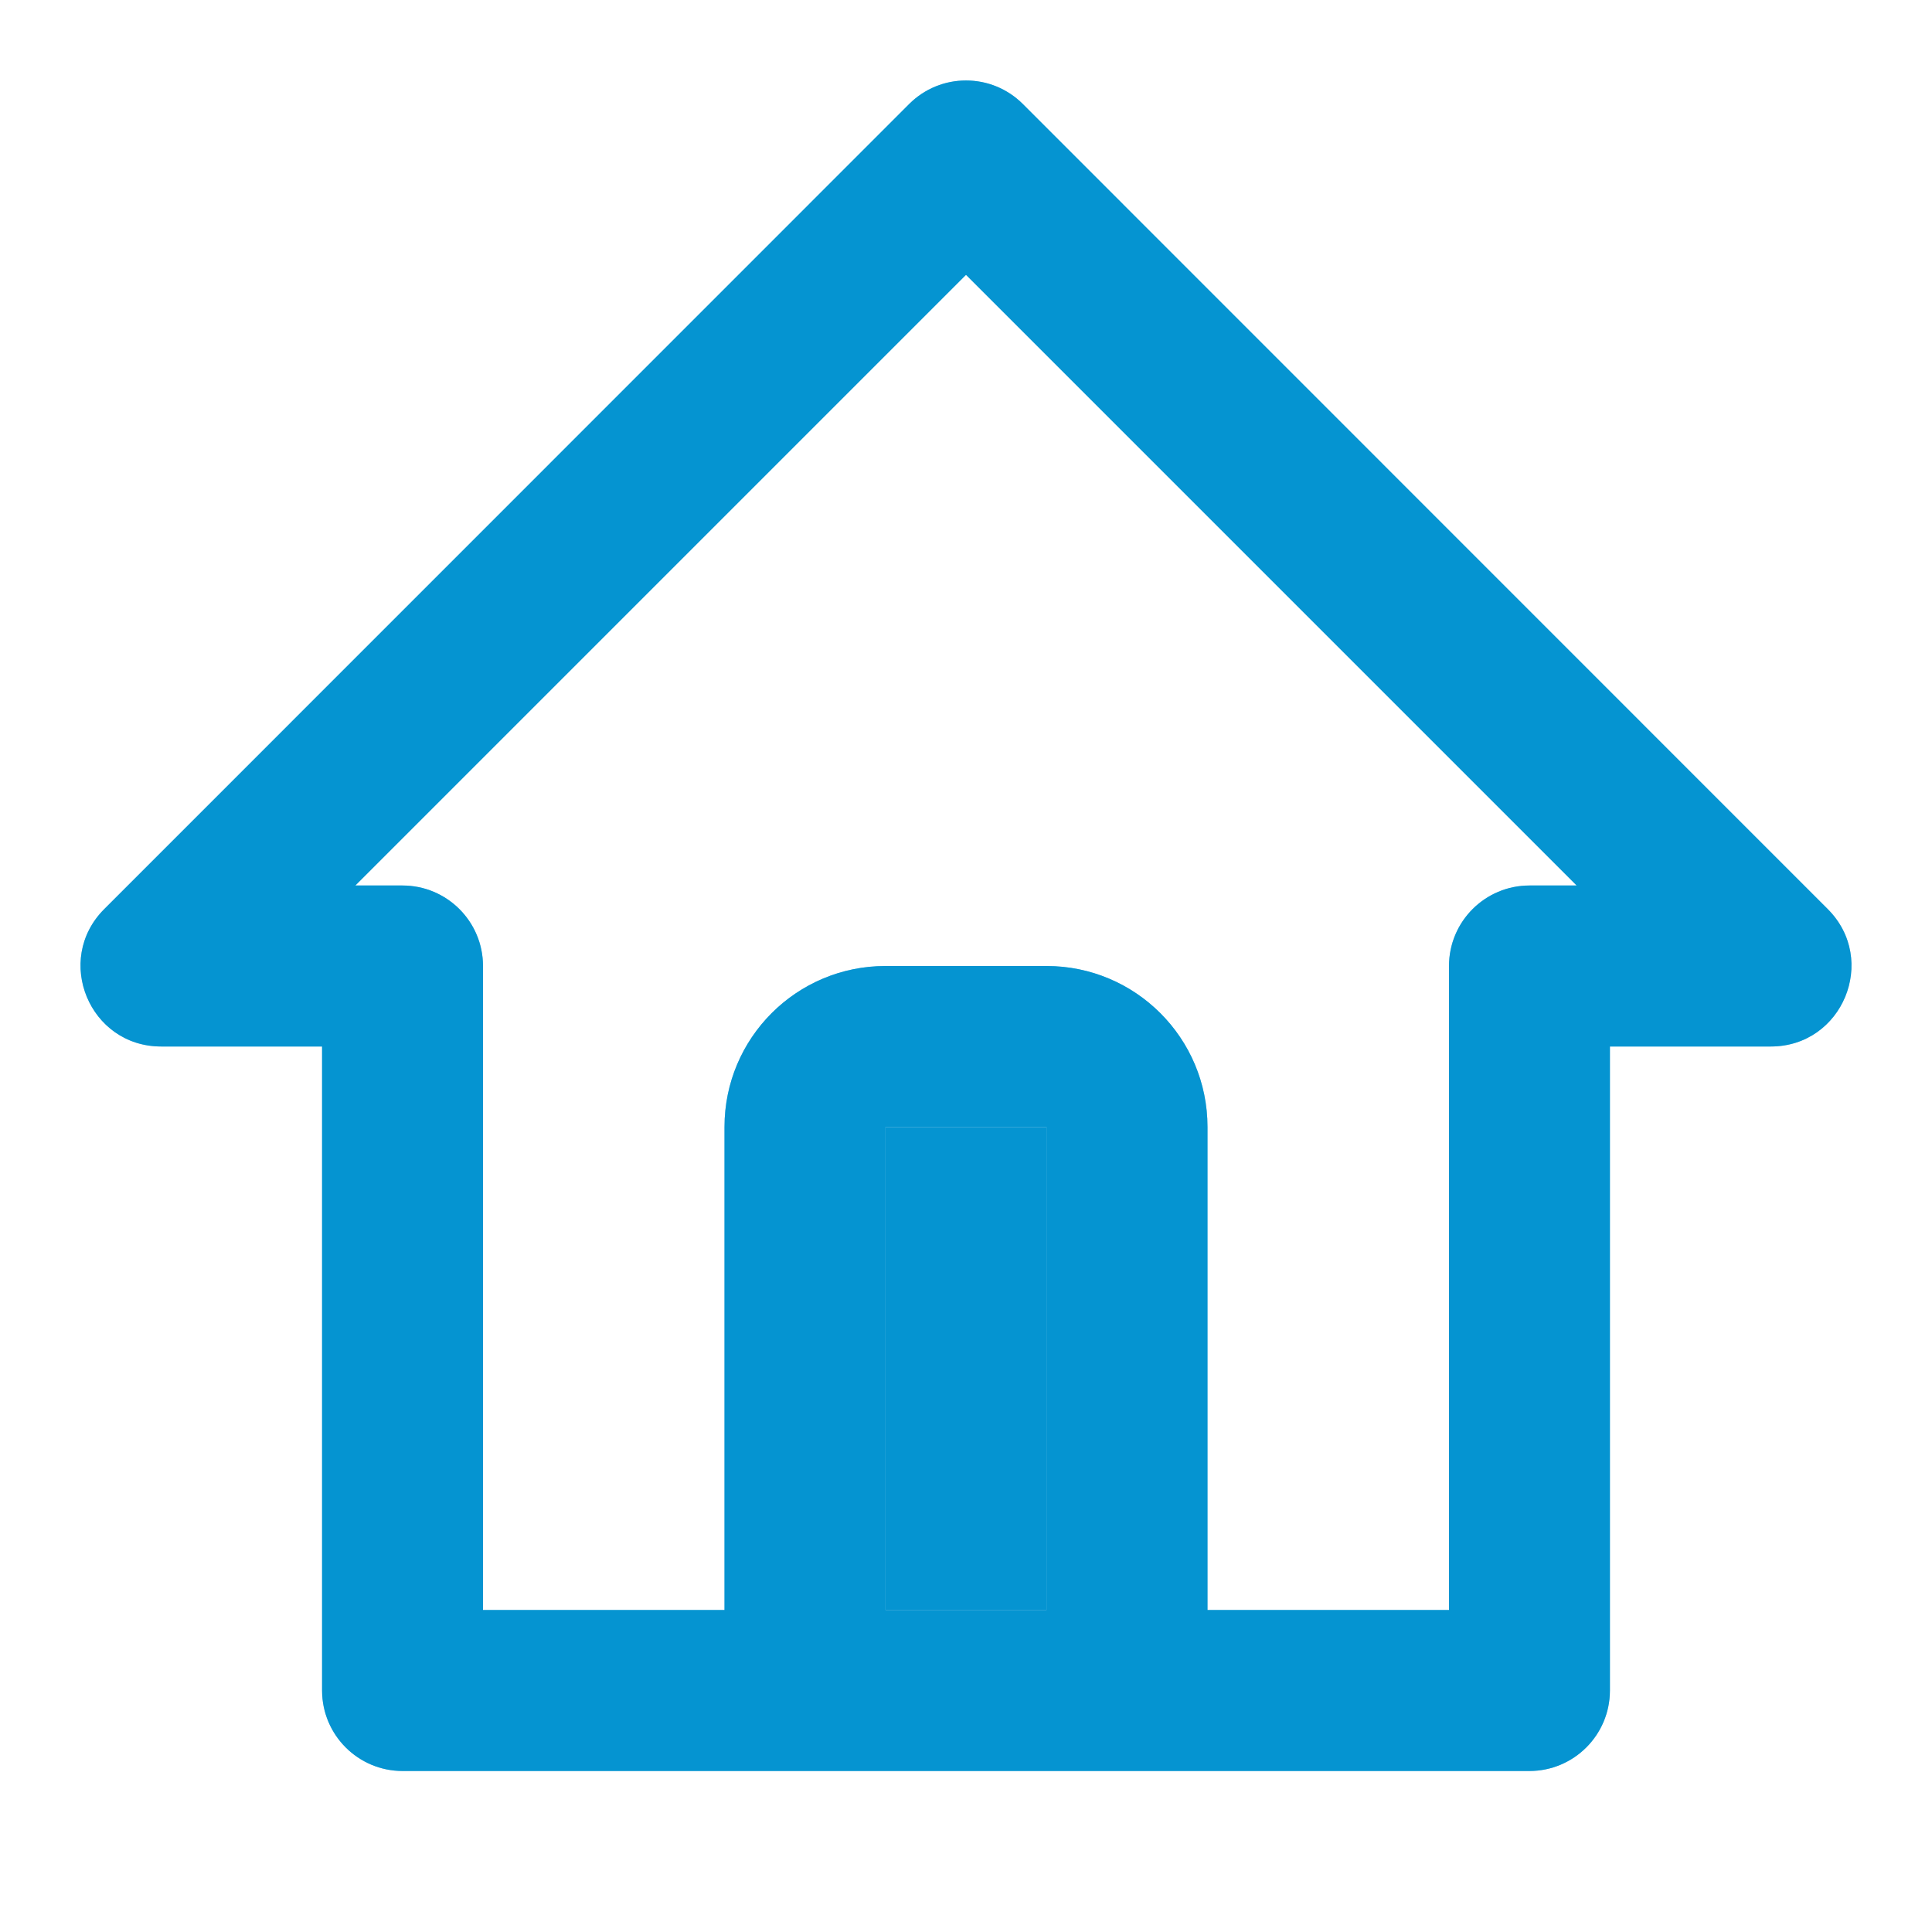
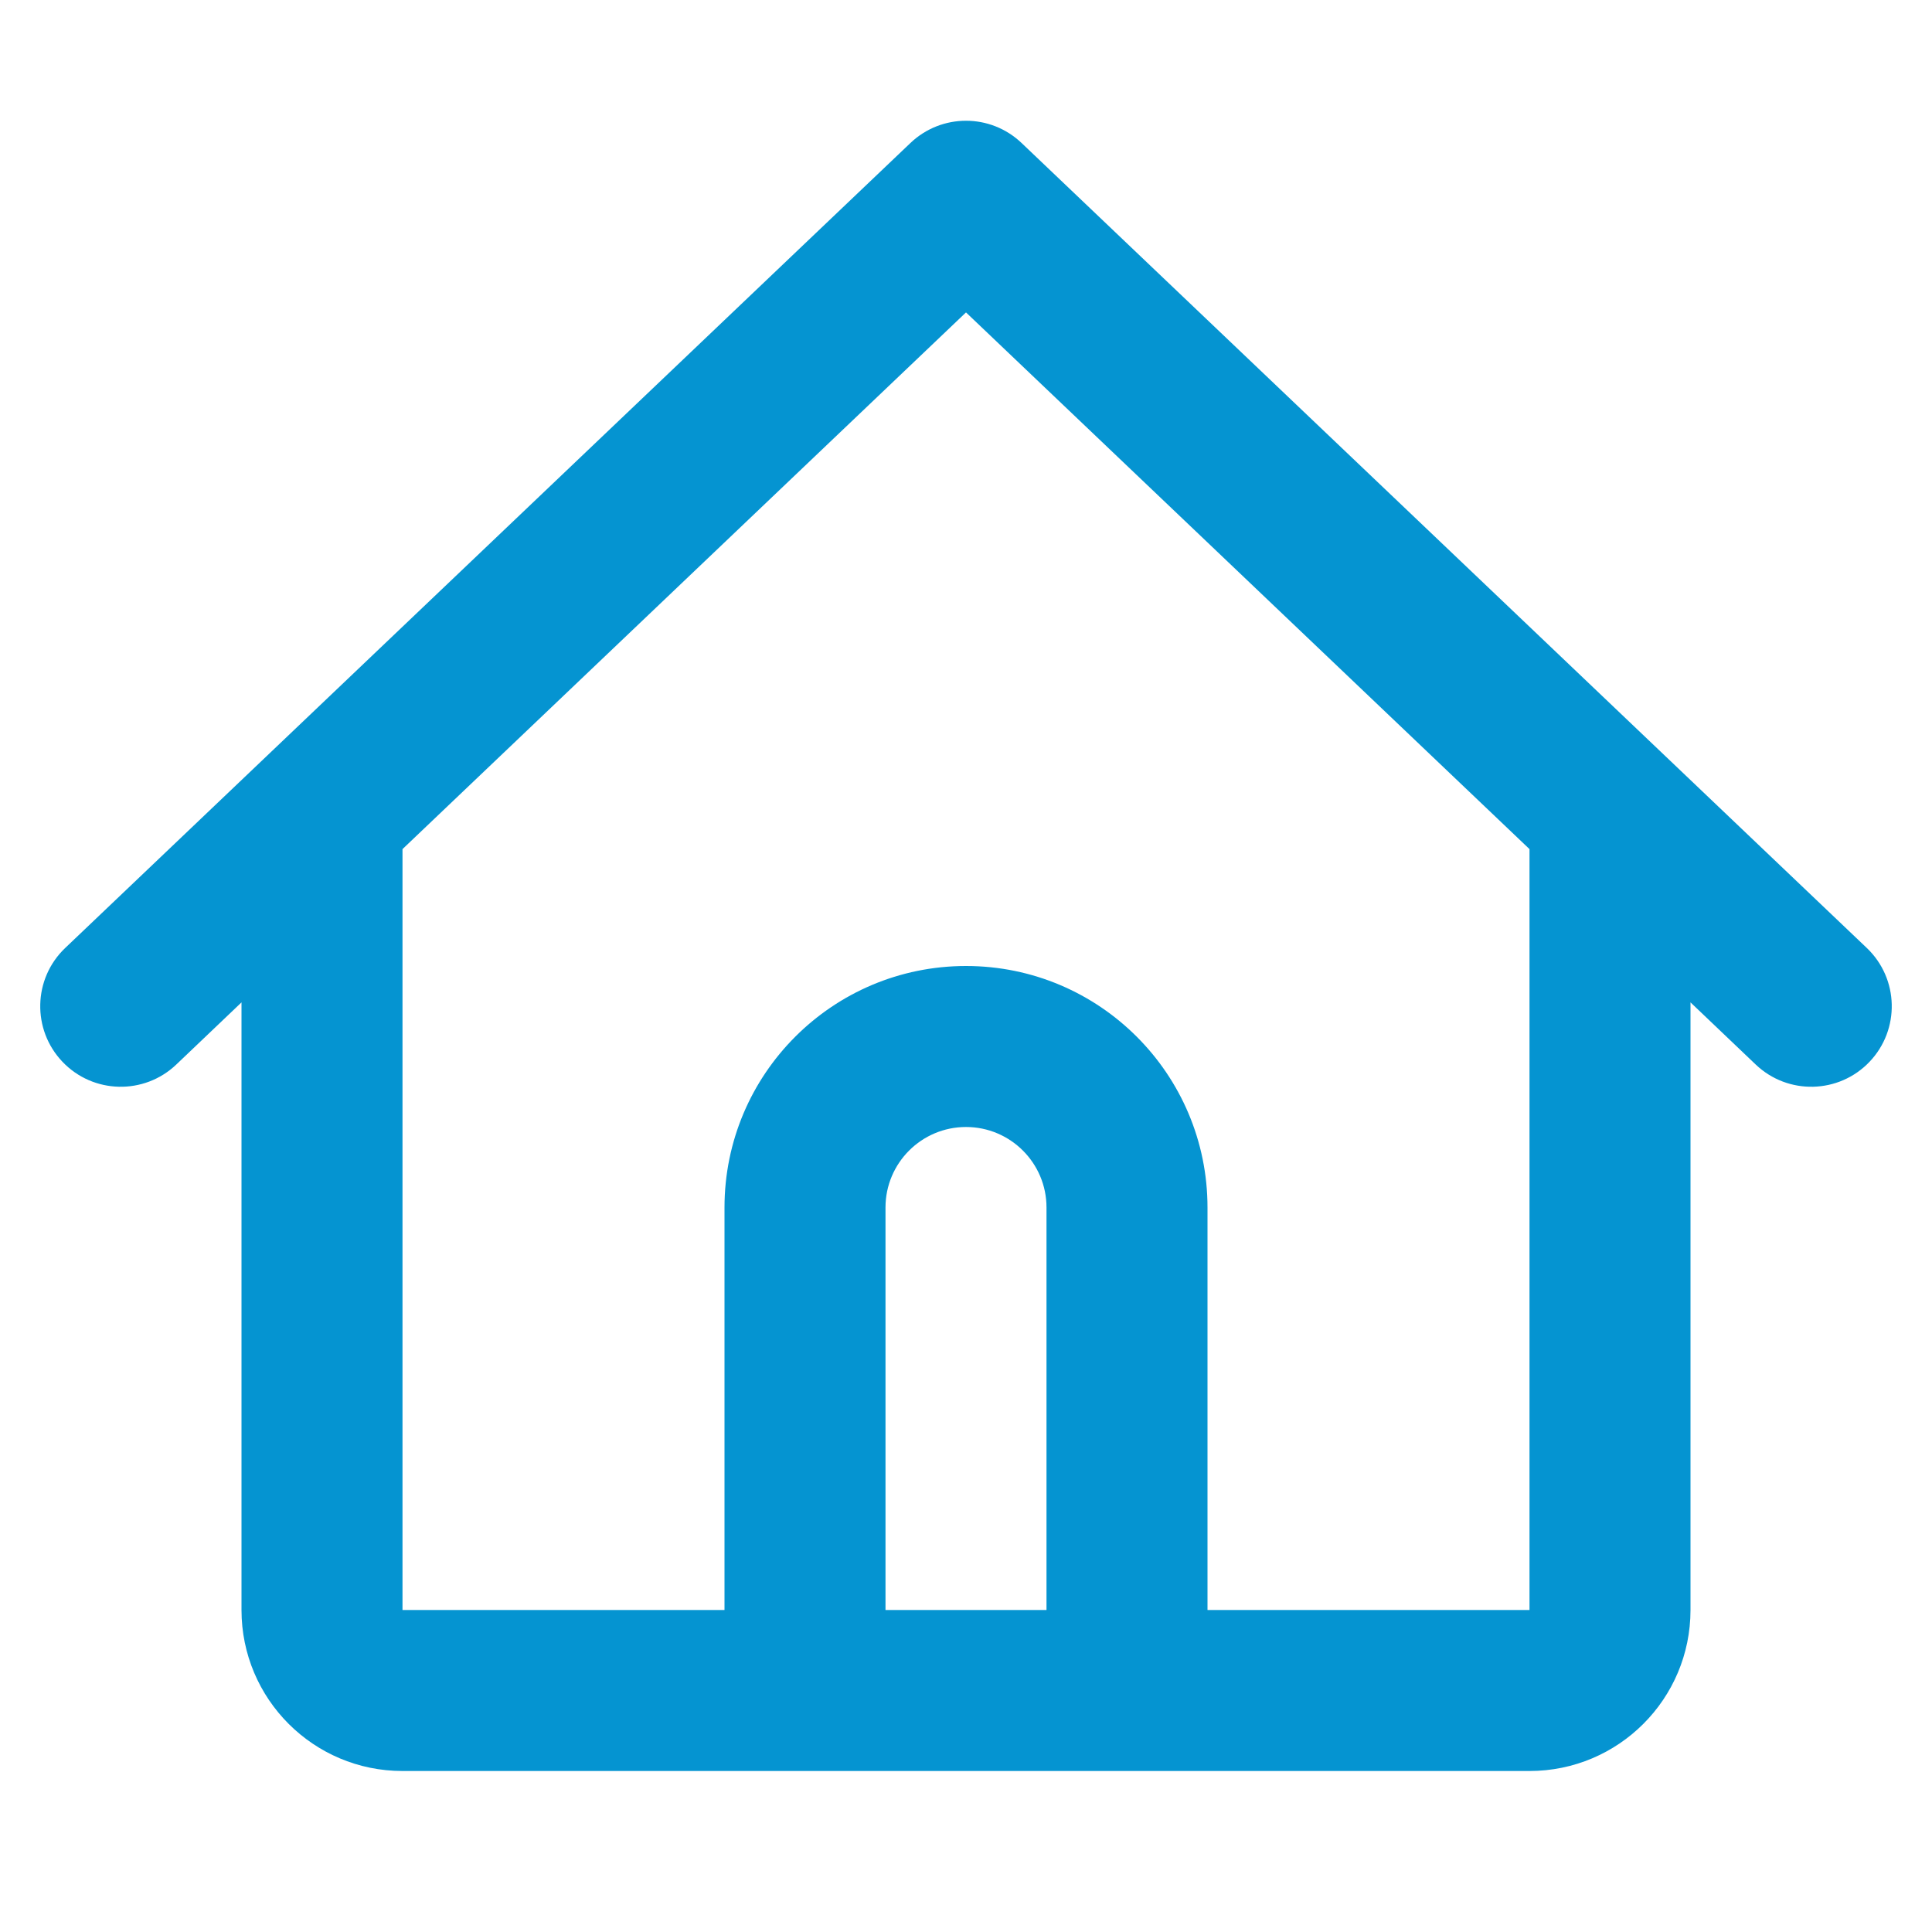
- <svg xmlns="http://www.w3.org/2000/svg" xmlns:xlink="http://www.w3.org/1999/xlink" width="800px" height="800px" viewBox="0 0 24 24">
-   <defs>
-     <rect id="home-a" width="2" height="6" />
-     <path id="home-c" d="M14,19 L17,19 L17,11 C17,10.448 17.448,10 18,10 L18.586,10 L11,2.414 L3.414,10 L4,10 C4.552,10 5,10.448 5,11 L5,19 L8,19 L8,13 C8,11.895 8.895,11 10,11 L12,11 C13.105,11 14,11.895 14,13 L14,19 Z M3.001,12 L1.002,12 C0.111,12 -0.335,10.923 0.295,10.293 L10.293,0.293 C10.683,-0.098 11.317,-0.098 11.707,0.293 L21.705,10.293 C22.335,10.923 21.889,12 20.998,12 L18.999,12 L18.999,20 C18.999,20.552 18.551,21 17.999,21 L4.001,21 C3.449,21 3.001,20.552 3.001,20 L3.001,12 Z M10,13 L10,19 L12,19 L12,13 L10,13 Z" />
-   </defs>
-   <g fill="none" fill-rule="evenodd">
-     <g transform="translate(11 14)">
-       <mask id="home-b" fill="#0594d1">
-         <use xlink:href="#home-a" />
-       </mask>
-       <use fill="#0594d1" xlink:href="#home-a" />
-       <g fill="transparent" mask="url(#home-b)">
-         <rect width="24" height="24" transform="translate(-11 -14)" />
-       </g>
-     </g>
-     <g transform="translate(1 1)">
-       <mask id="home-d" fill="#0594d1">
-         <use xlink:href="#home-c" />
-       </mask>
-       <use fill="#0594d1" fill-rule="nonzero" xlink:href="#home-c" />
-       <g fill="#0594d1" mask="url(#home-d)">
-         <rect width="24" height="24" transform="translate(-1 -1)" />
-       </g>
-     </g>
-   </g>
+ <svg xmlns="http://www.w3.org/2000/svg" width="18px" height="18px" viewBox="0 0 24 24" fill="none">
+   <path fill-rule="evenodd" clip-rule="evenodd" d="M11.31 1.776C11.697 1.408 12.303 1.408 12.69 1.776L20.69 9.395L23.19 11.776C23.59 12.157 23.605 12.79 23.224 13.19C22.843 13.59 22.21 13.605 21.81 13.224L21 12.452V20C21 21.105 20.105 22 19 22H14H10H5C3.895 22 3 21.105 3 20V12.452L2.19 13.224C1.79 13.605 1.157 13.59 0.776 13.19C0.395 12.79 0.41 12.157 0.81 11.776L3.31 9.395L11.31 1.776ZM5 10.548V20H9V15C9 13.343 10.343 12 12 12C13.657 12 15 13.343 15 15V20H19V10.548L12 3.881L5 10.548ZM13 20V15C13 14.448 12.552 14 12 14C11.448 14 11 14.448 11 15V20H13Z" fill="#0594d1" />
</svg>
